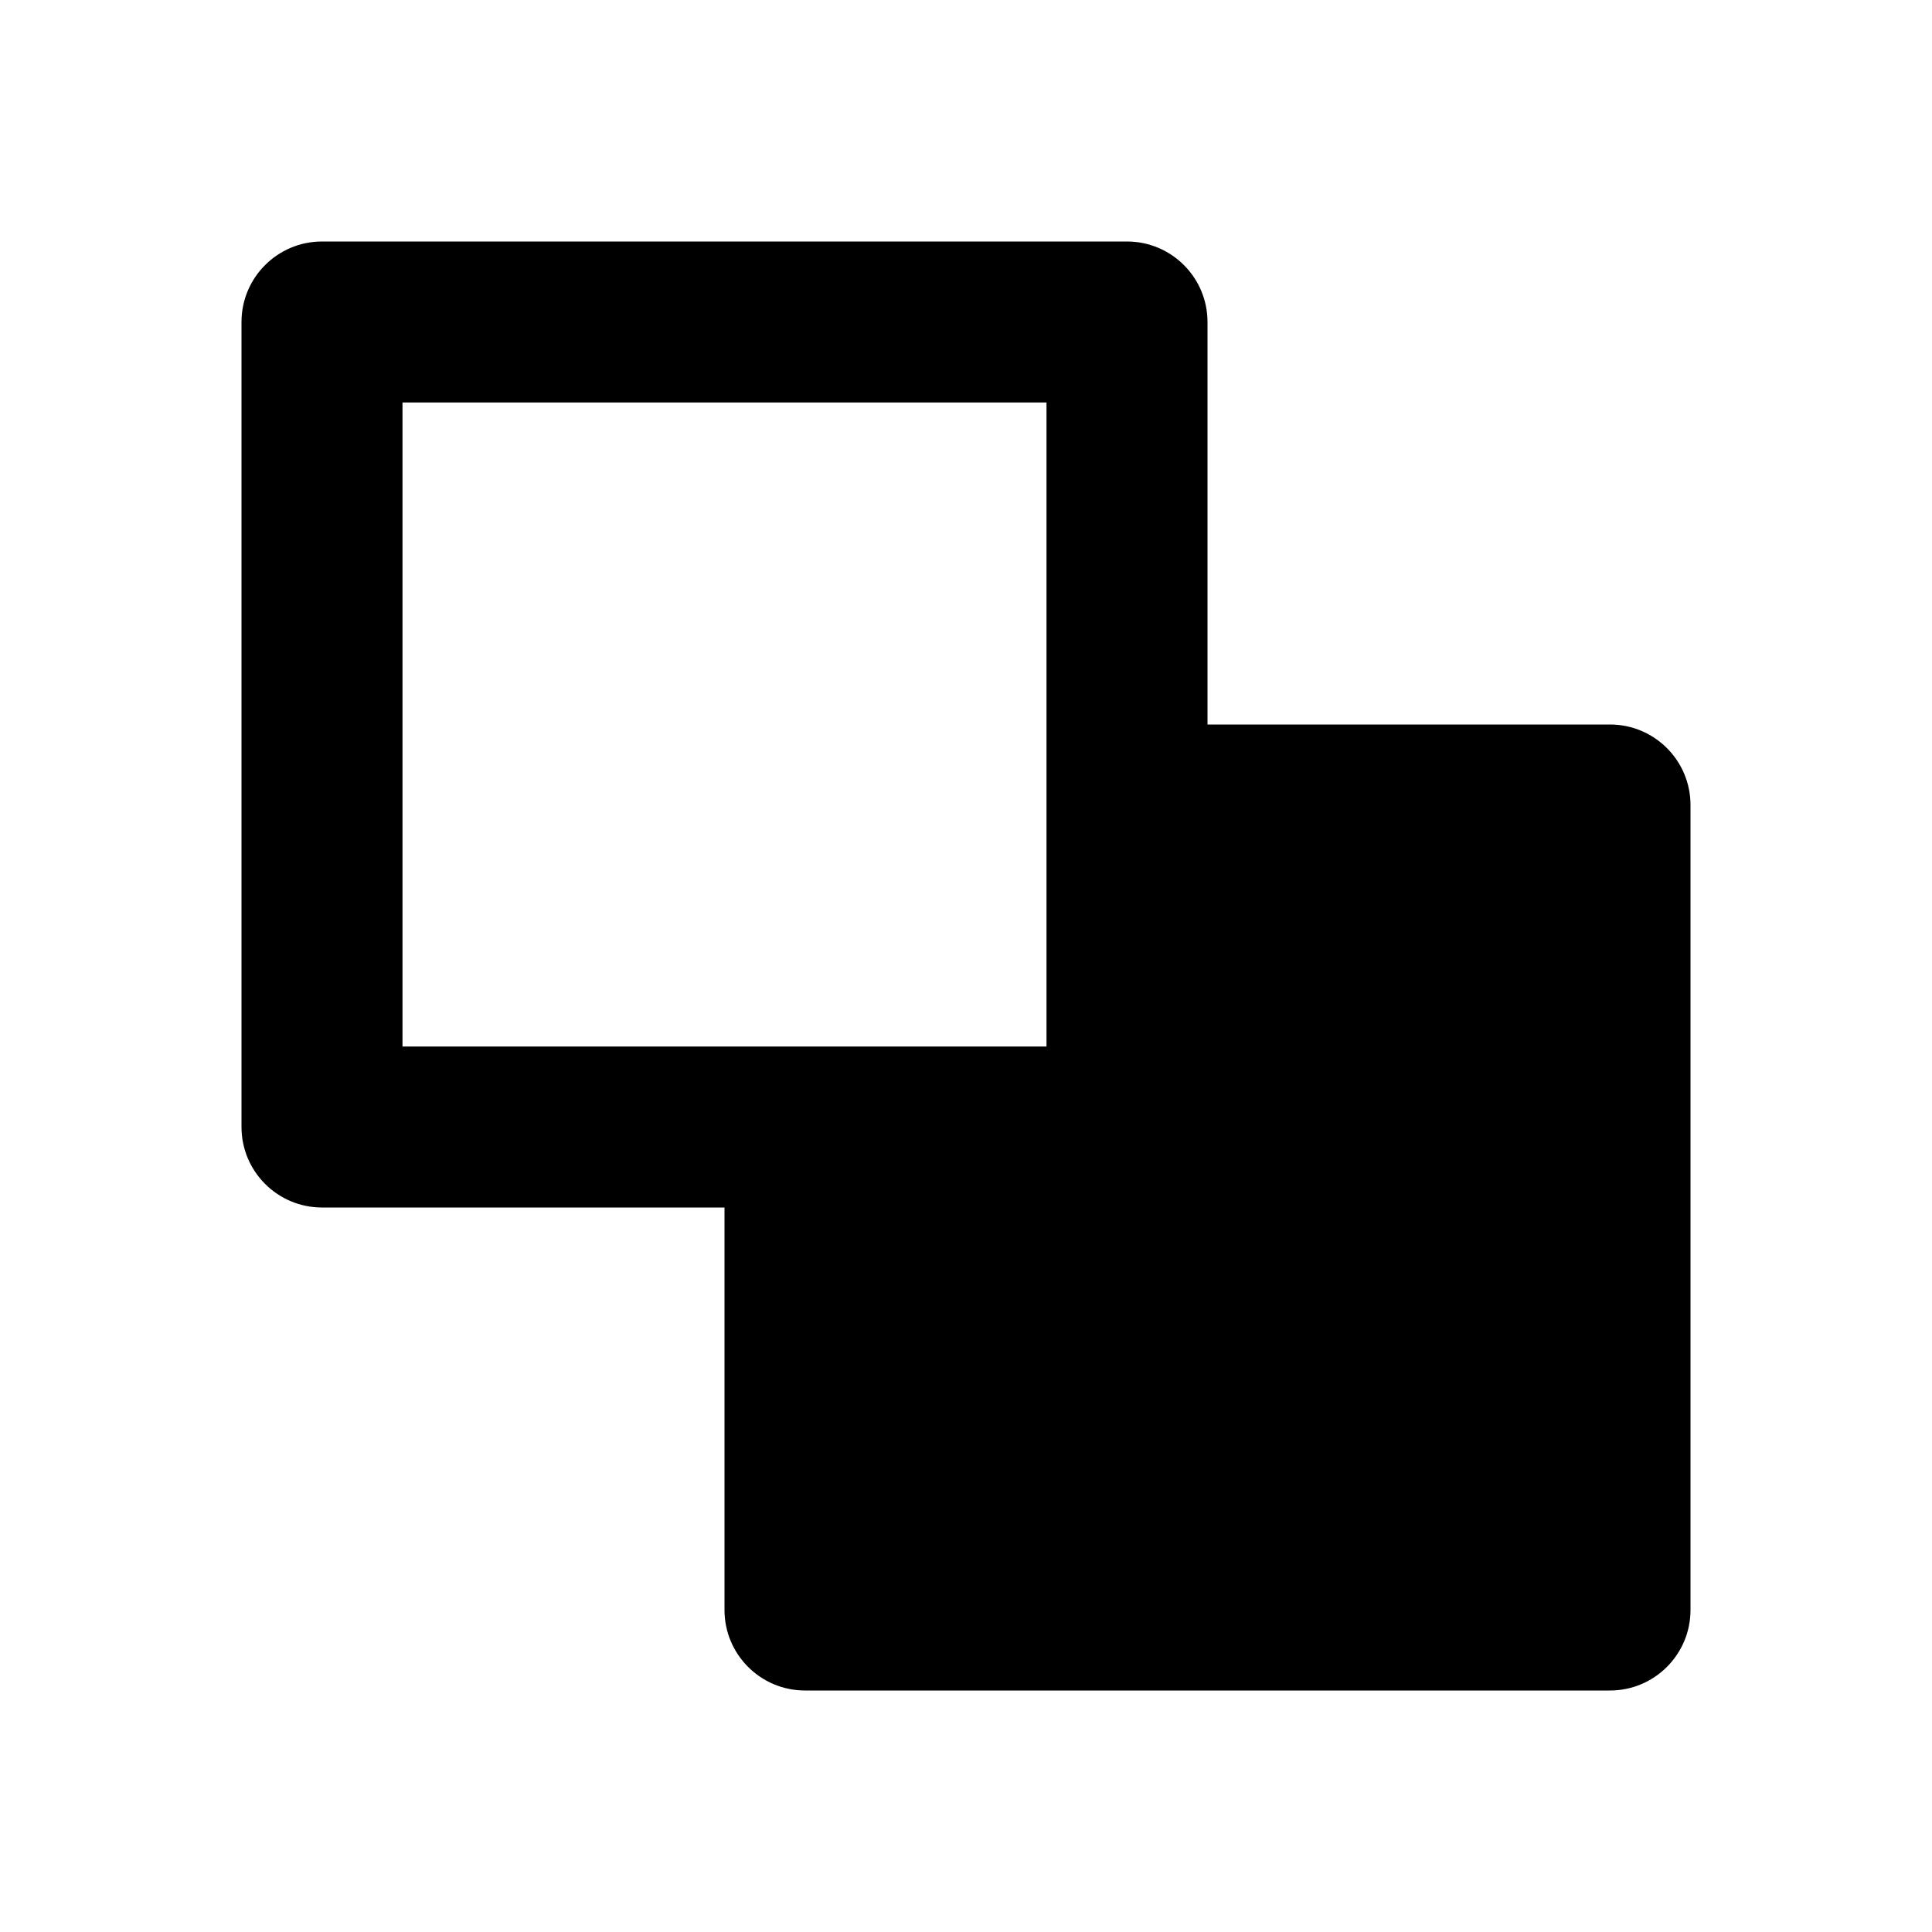
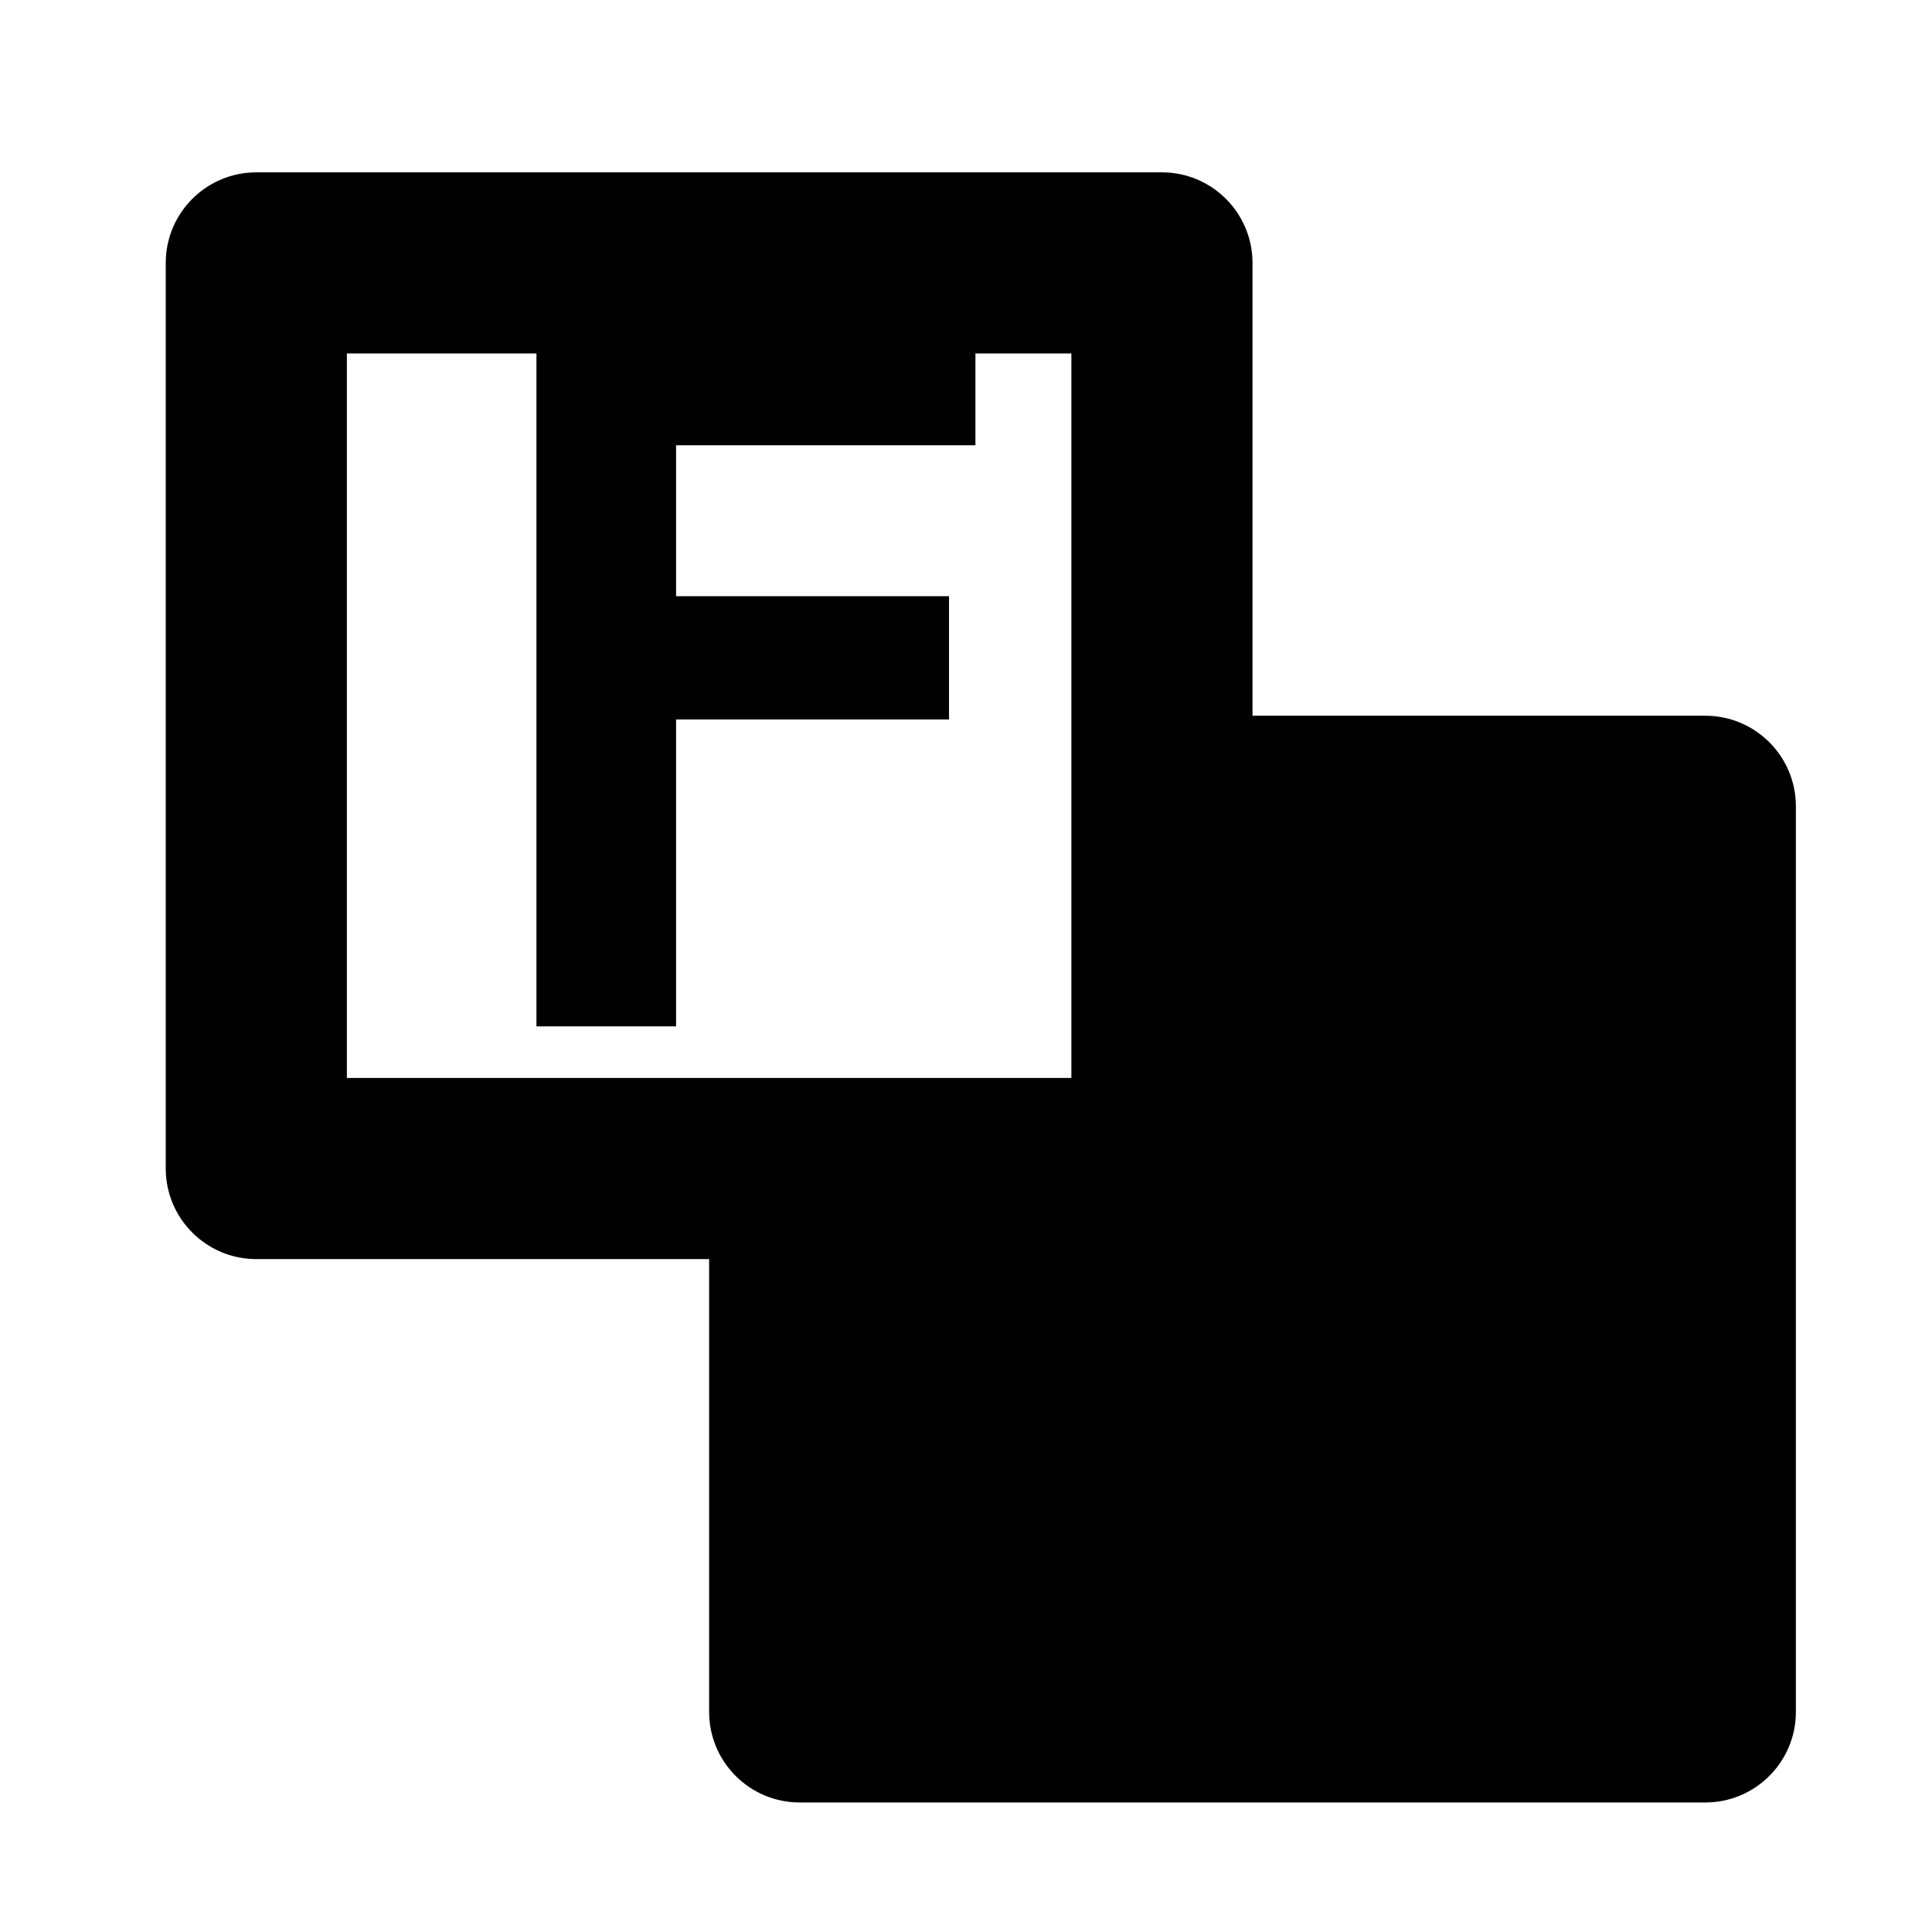
- <svg xmlns="http://www.w3.org/2000/svg" viewBox="0 0 24 24">
-   <g>
-     <path fill="none" d="M0 0H24V24H0z" />
-     <path d="M14 3c.552 0 1 .448 1 1v5h5c.552 0 1 .448 1 1v10c0 .552-.448 1-1 1H10c-.552 0-1-.448-1-1v-5H4c-.552 0-1-.448-1-1V4c0-.552.448-1 1-1h10zm-1 2H5v8h8V5z" />
-   </g>
+ <svg xmlns="http://www.w3.org/2000/svg" viewBox="0 0 24 24" version="1.1" id="svg2">
+   <defs id="defs2" />
+   <path fill="none" d="M 0,0 H 24 V 24 H 0 Z" id="path1" />
+   <path d="m 14.434,2.141 c 0.621,0 1.125,0.504 1.125,1.125 v 5.625 h 5.625 c 0.621,0 1.125,0.504 1.125,1.125 v 11.25 c 0,0.621 -0.504,1.125 -1.125,1.125 H 9.934 c -0.621,0 -1.125,-0.504 -1.125,-1.125 V 15.641 H 3.184 c -0.621,0 -1.125,-0.504 -1.125,-1.125 V 3.266 c 0,-0.621 0.504,-1.125 1.125,-1.125 z M 13.309,4.391 H 4.309 v 9 h 9 z" id="path2" style="stroke:none;stroke-width:1.575;stroke-dasharray:none" />
+   <text xml:space="preserve" style="font-style:normal;font-variant:normal;font-weight:bold;font-stretch:normal;font-size:12px;font-family:Consolas;-inkscape-font-specification:'Consolas, Bold';font-variant-ligatures:normal;font-variant-caps:normal;font-variant-numeric:normal;font-variant-east-asian:normal;fill:#000000;fill-opacity:1;stroke-width:3.016;stroke-linecap:round;stroke-linejoin:round;paint-order:fill markers stroke" x="5.602" y="12.748" id="text3">
+     <tspan id="tspan3" x="5.602" y="12.748" style="font-style:normal;font-variant:normal;font-weight:bold;font-stretch:normal;font-size:12px;font-family:Consolas;-inkscape-font-specification:'Consolas, Bold';font-variant-ligatures:normal;font-variant-caps:normal;font-variant-numeric:normal;font-variant-east-asian:normal;stroke-width:3.016">F</tspan>
+   </text>
</svg>
